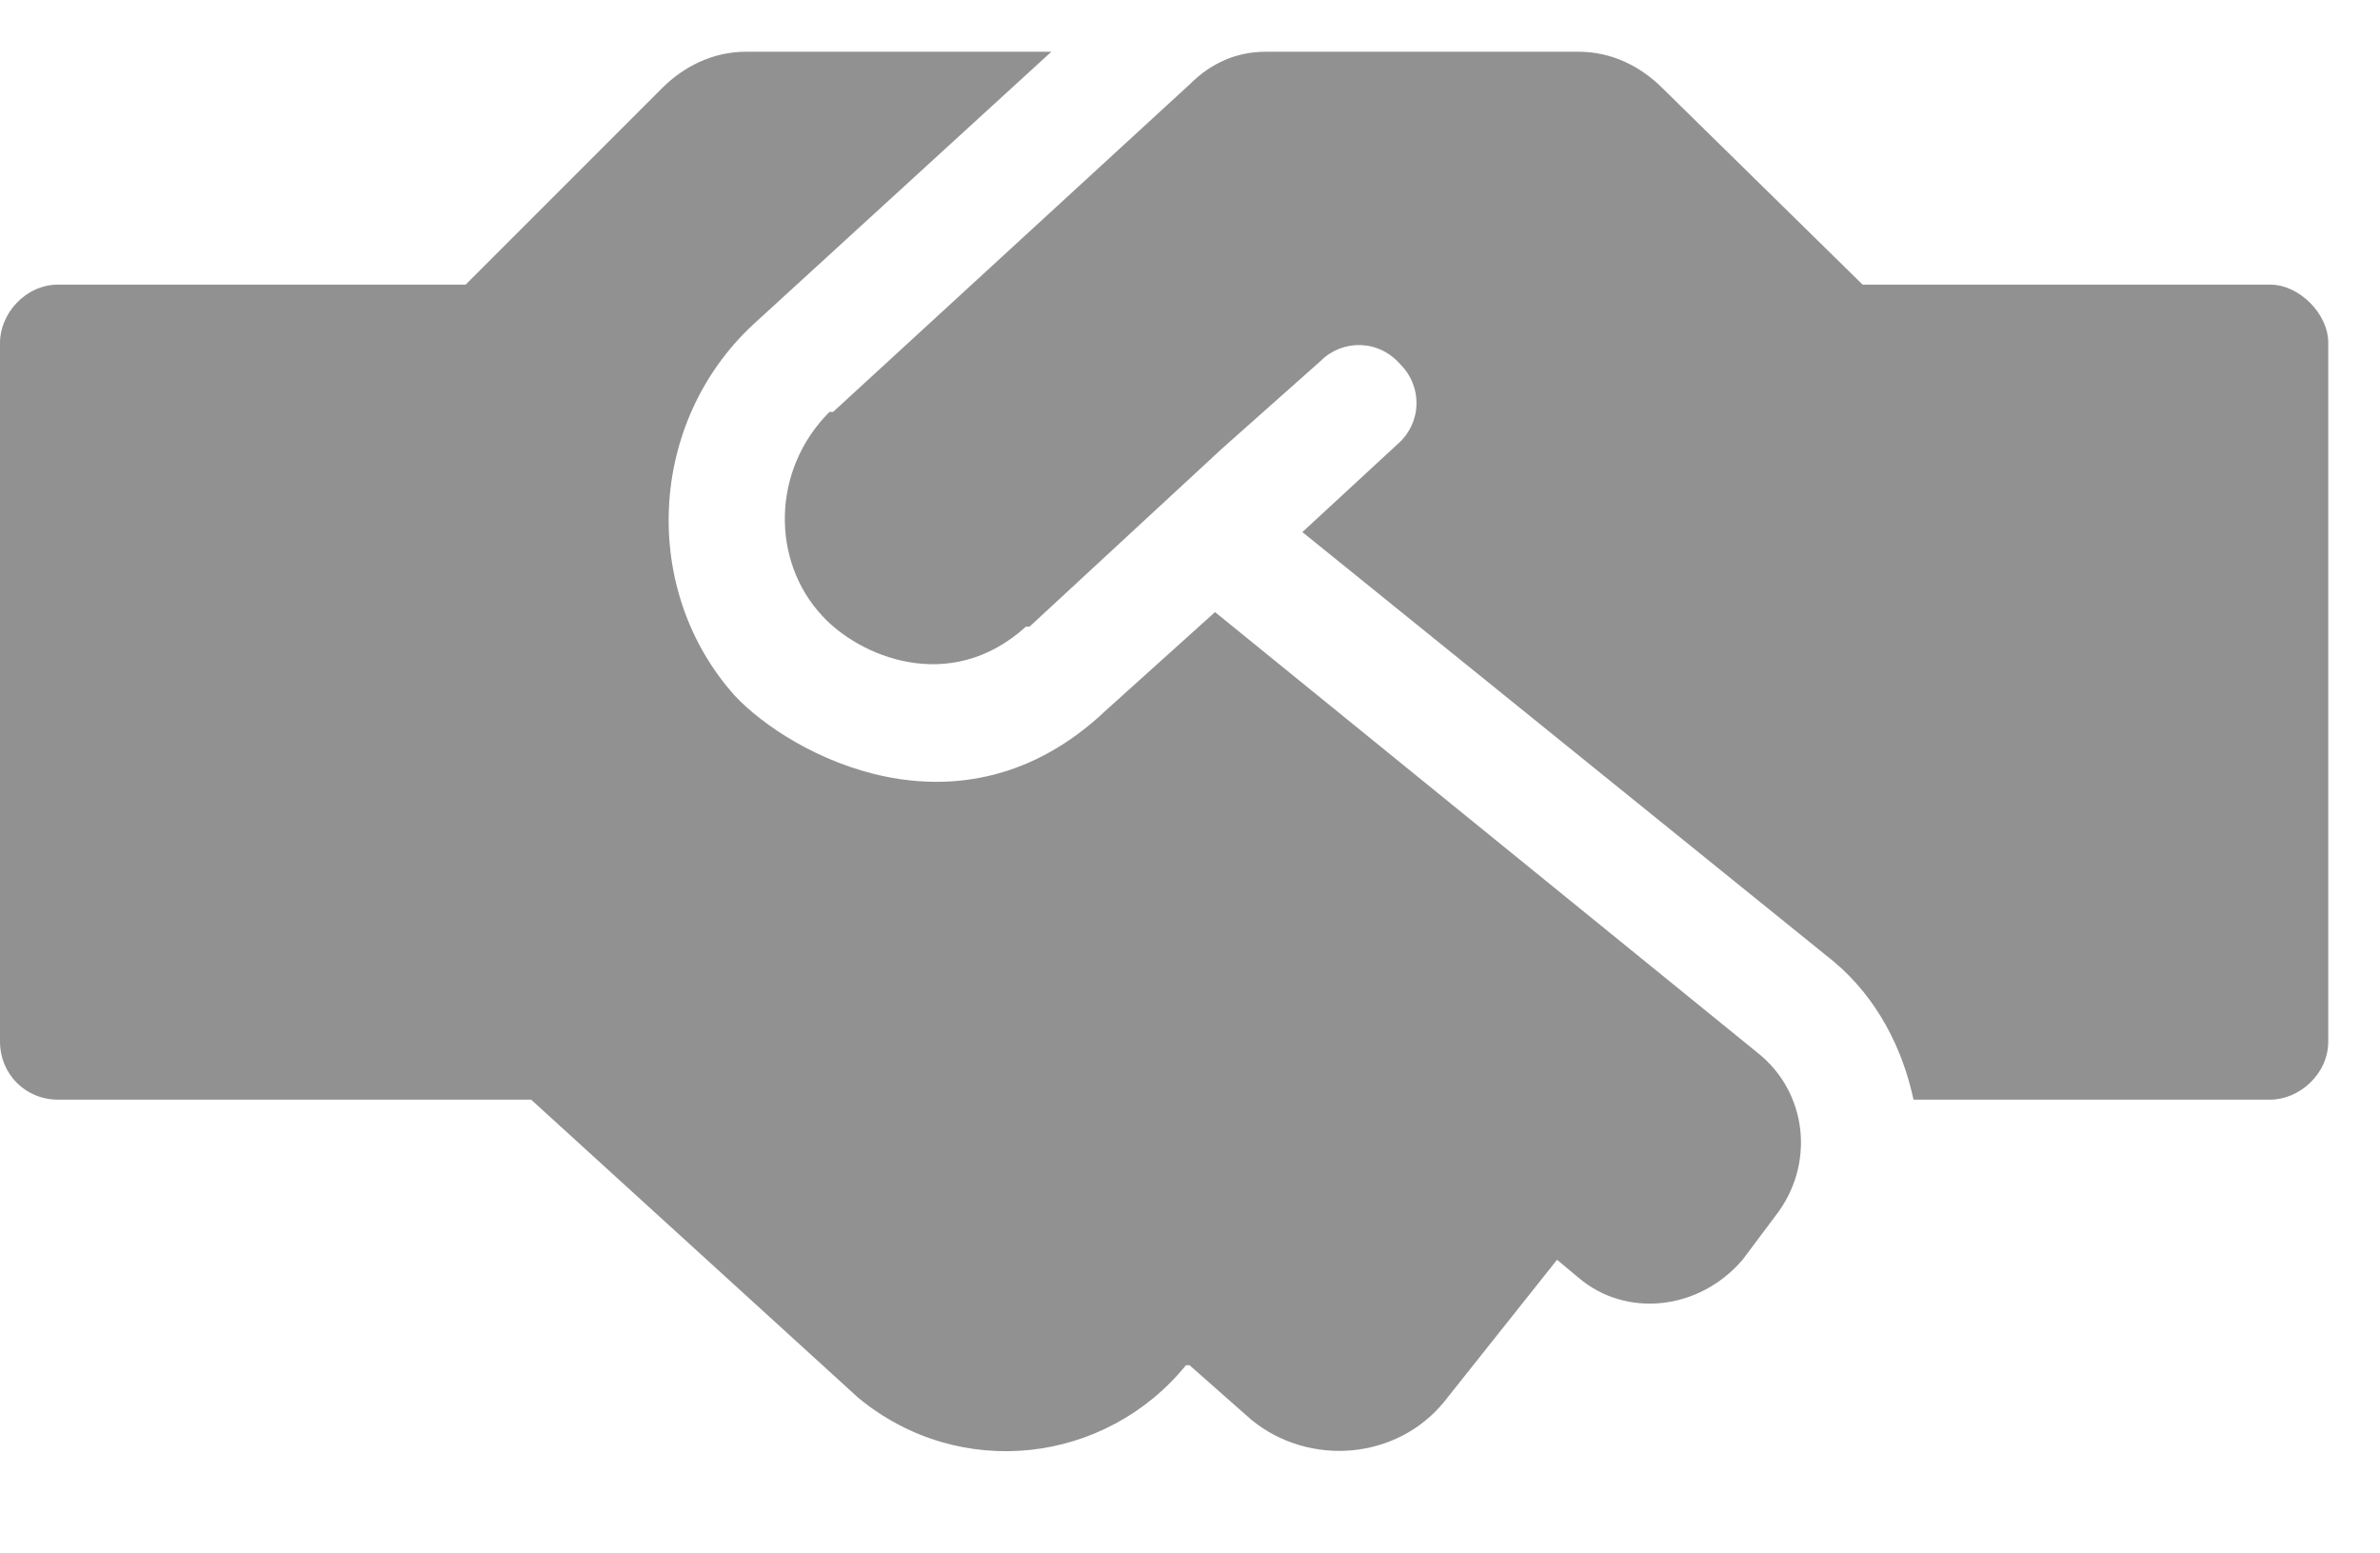
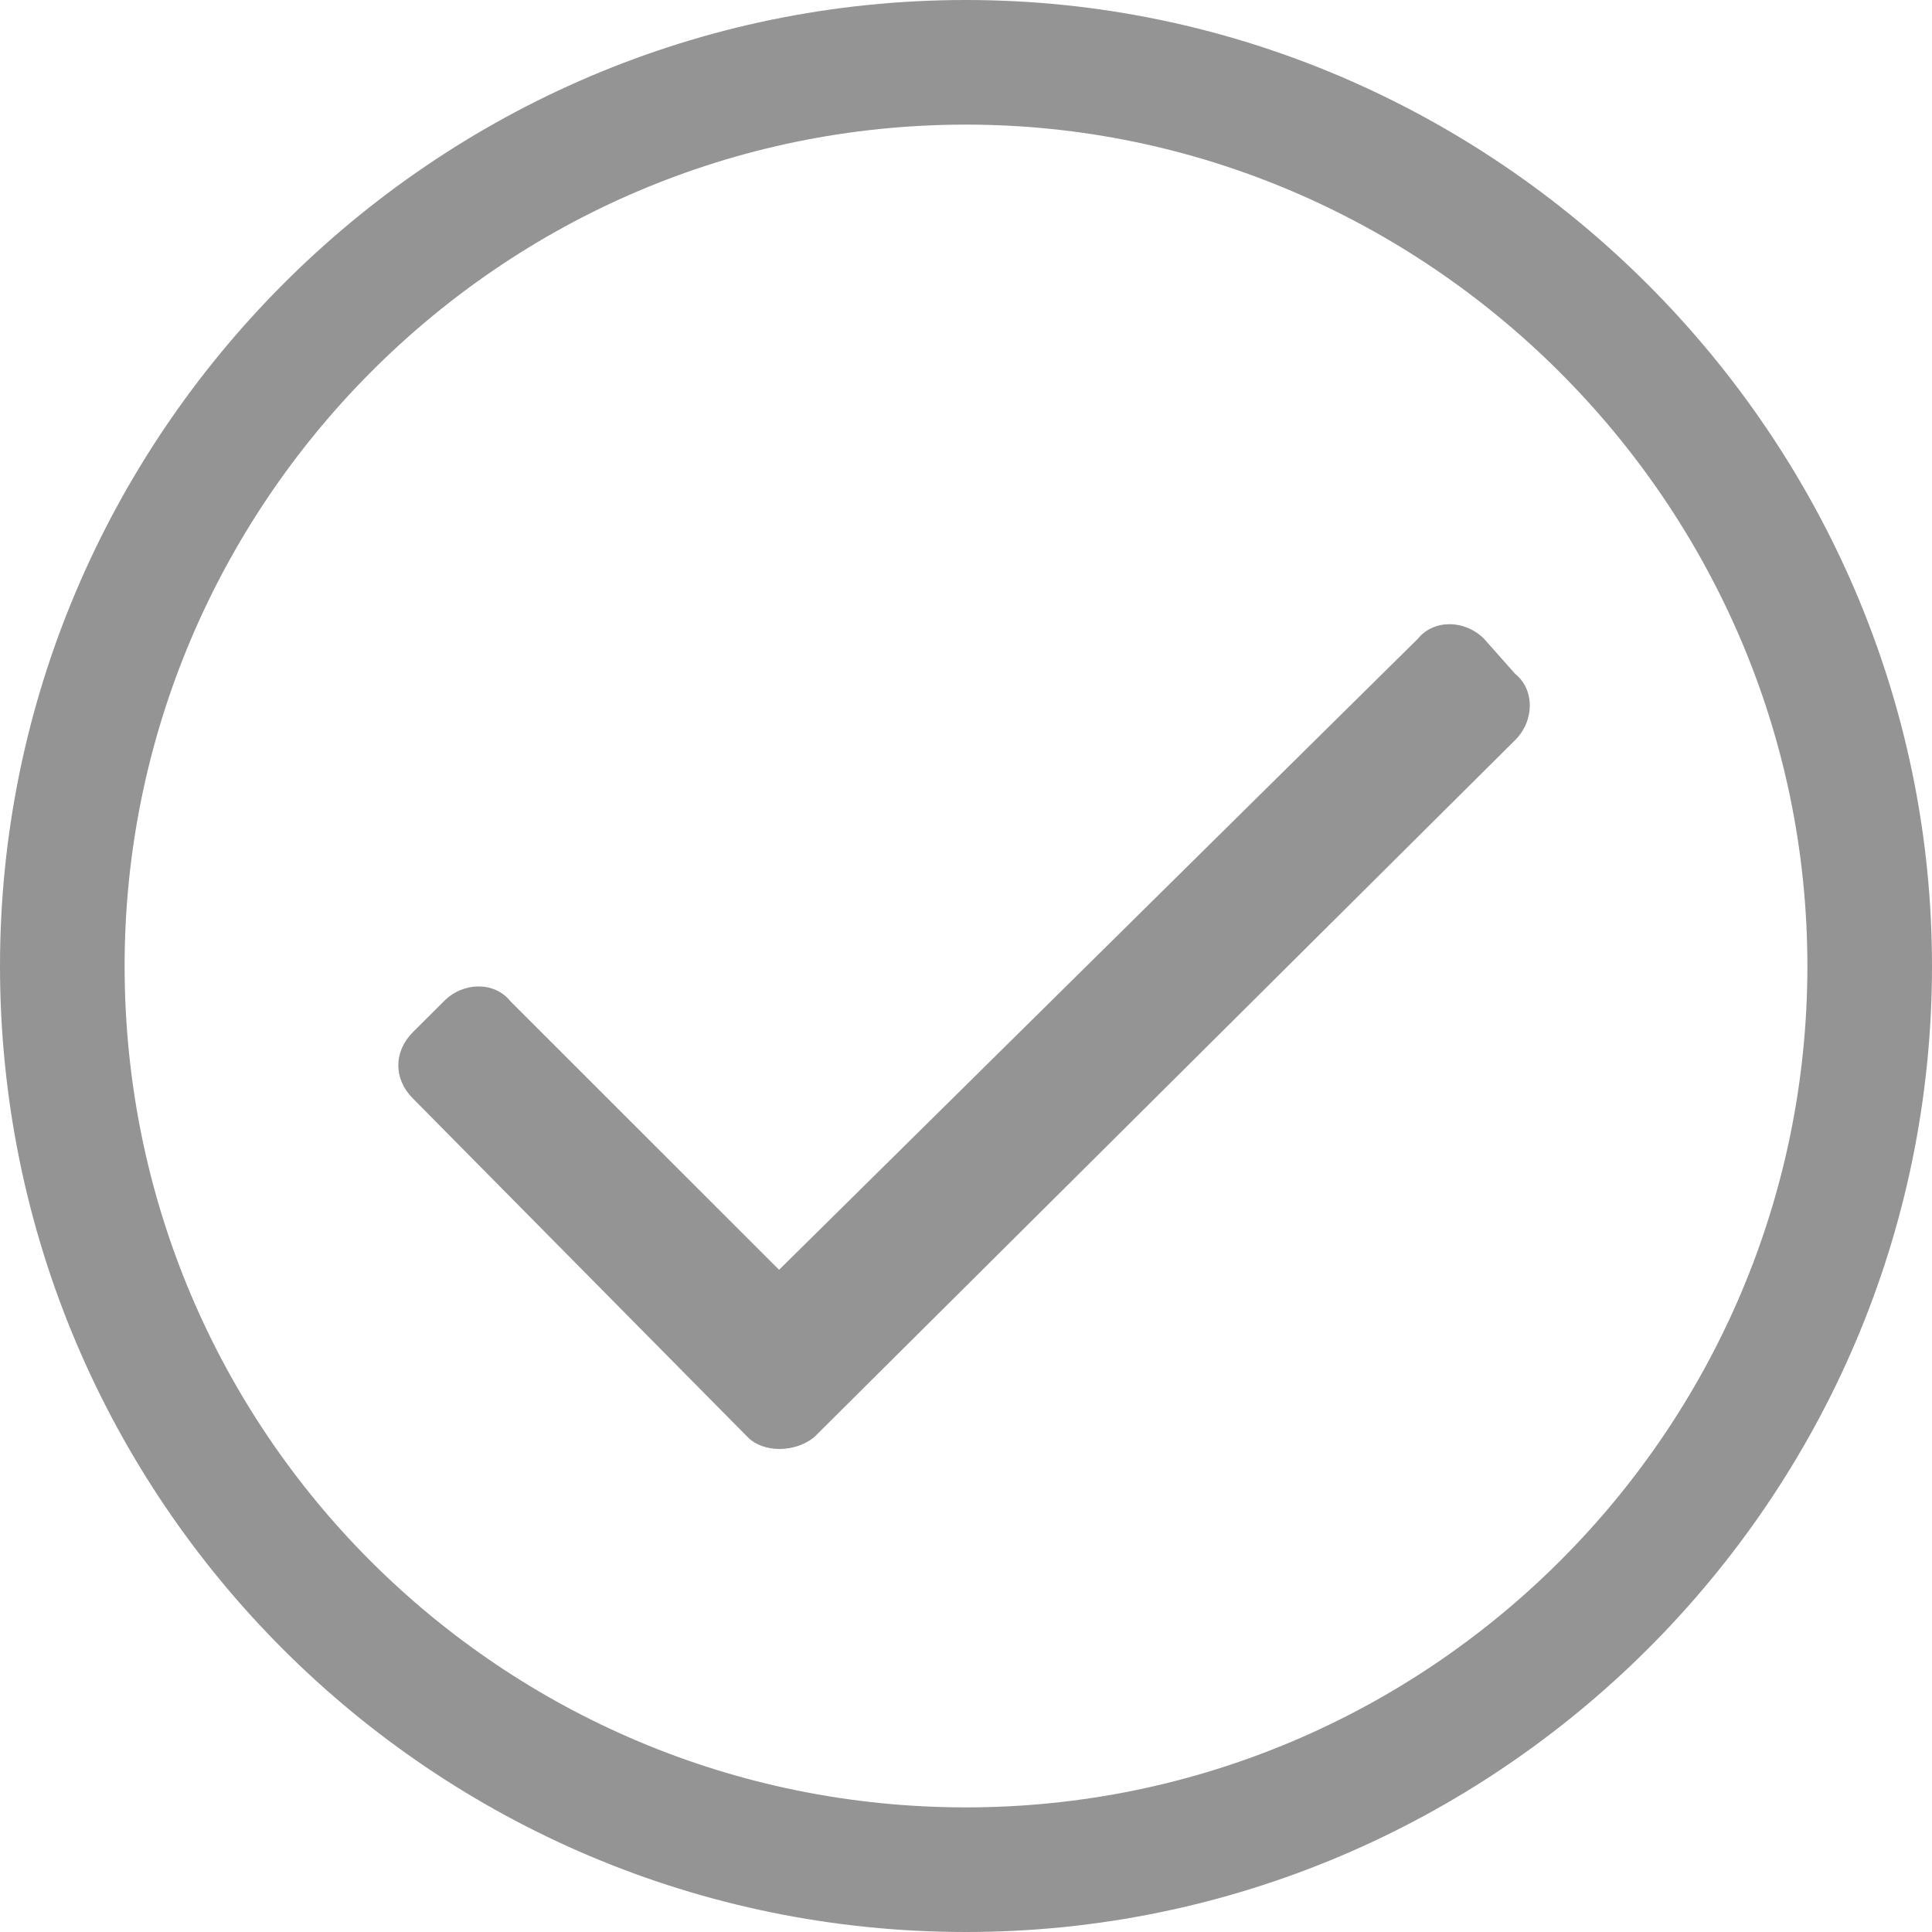
- <svg xmlns="http://www.w3.org/2000/svg" width="23" height="15" viewBox="0 0 23 15" fill="none">
-   <path d="M16.98 10.168L11.742 5.914L10.688 6.863C9.281 8.199 7.629 7.285 7.102 6.723C6.188 5.703 6.258 4.086 7.277 3.137L10.16 0.5H7.207C6.891 0.5 6.609 0.641 6.398 0.852L4.5 2.75H0.562C0.246 2.75 0 3.031 0 3.312V10.062C0 10.379 0.246 10.625 0.562 10.625H5.133L8.297 13.508C9.281 14.316 10.688 14.141 11.461 13.191H11.496L12.094 13.719C12.656 14.176 13.5 14.105 13.957 13.543L15.047 12.172L15.258 12.348C15.715 12.734 16.418 12.664 16.84 12.172L17.156 11.75C17.543 11.258 17.473 10.555 16.98 10.168ZM21.938 2.75H18L16.066 0.852C15.855 0.641 15.574 0.5 15.258 0.5H12.234C11.953 0.5 11.707 0.605 11.496 0.816L8.051 3.98C8.016 3.98 8.016 3.98 8.016 3.98C7.453 4.543 7.453 5.422 7.945 5.949C8.297 6.336 9.176 6.723 9.914 6.055H9.949L11.812 4.332L12.762 3.488C12.973 3.277 13.324 3.277 13.535 3.523C13.746 3.734 13.746 4.086 13.5 4.297L12.586 5.141L17.719 9.289C18.141 9.641 18.387 10.133 18.492 10.625H21.938C22.219 10.625 22.5 10.379 22.5 10.062V3.312C22.5 3.031 22.219 2.75 21.938 2.75Z" fill="#919191" />
+ <svg xmlns="http://www.w3.org/2000/svg" width="20" height="20" viewBox="0 0 20 20" fill="none">
+   <path d="M10 0C4.476 0 0 4.516 0 10C0 15.524 4.476 20 10 20C15.484 20 20 15.524 20 10C20 4.516 15.484 0 10 0ZM10 18.71C5.202 18.71 1.29 14.839 1.29 10C1.29 5.242 5.161 1.29 10 1.29C14.758 1.29 18.71 5.202 18.71 10C18.71 14.798 14.798 18.71 10 18.71ZM15.685 7.661C15.887 7.46 15.887 7.137 15.685 6.976L15.363 6.613C15.161 6.411 14.839 6.411 14.677 6.613L8.065 13.145L5.282 10.363C5.121 10.161 4.798 10.161 4.597 10.363L4.274 10.685C4.073 10.887 4.073 11.169 4.274 11.371L7.742 14.879C7.903 15.04 8.226 15.04 8.427 14.879L15.685 7.661Z" fill="#949494" />
</svg>
